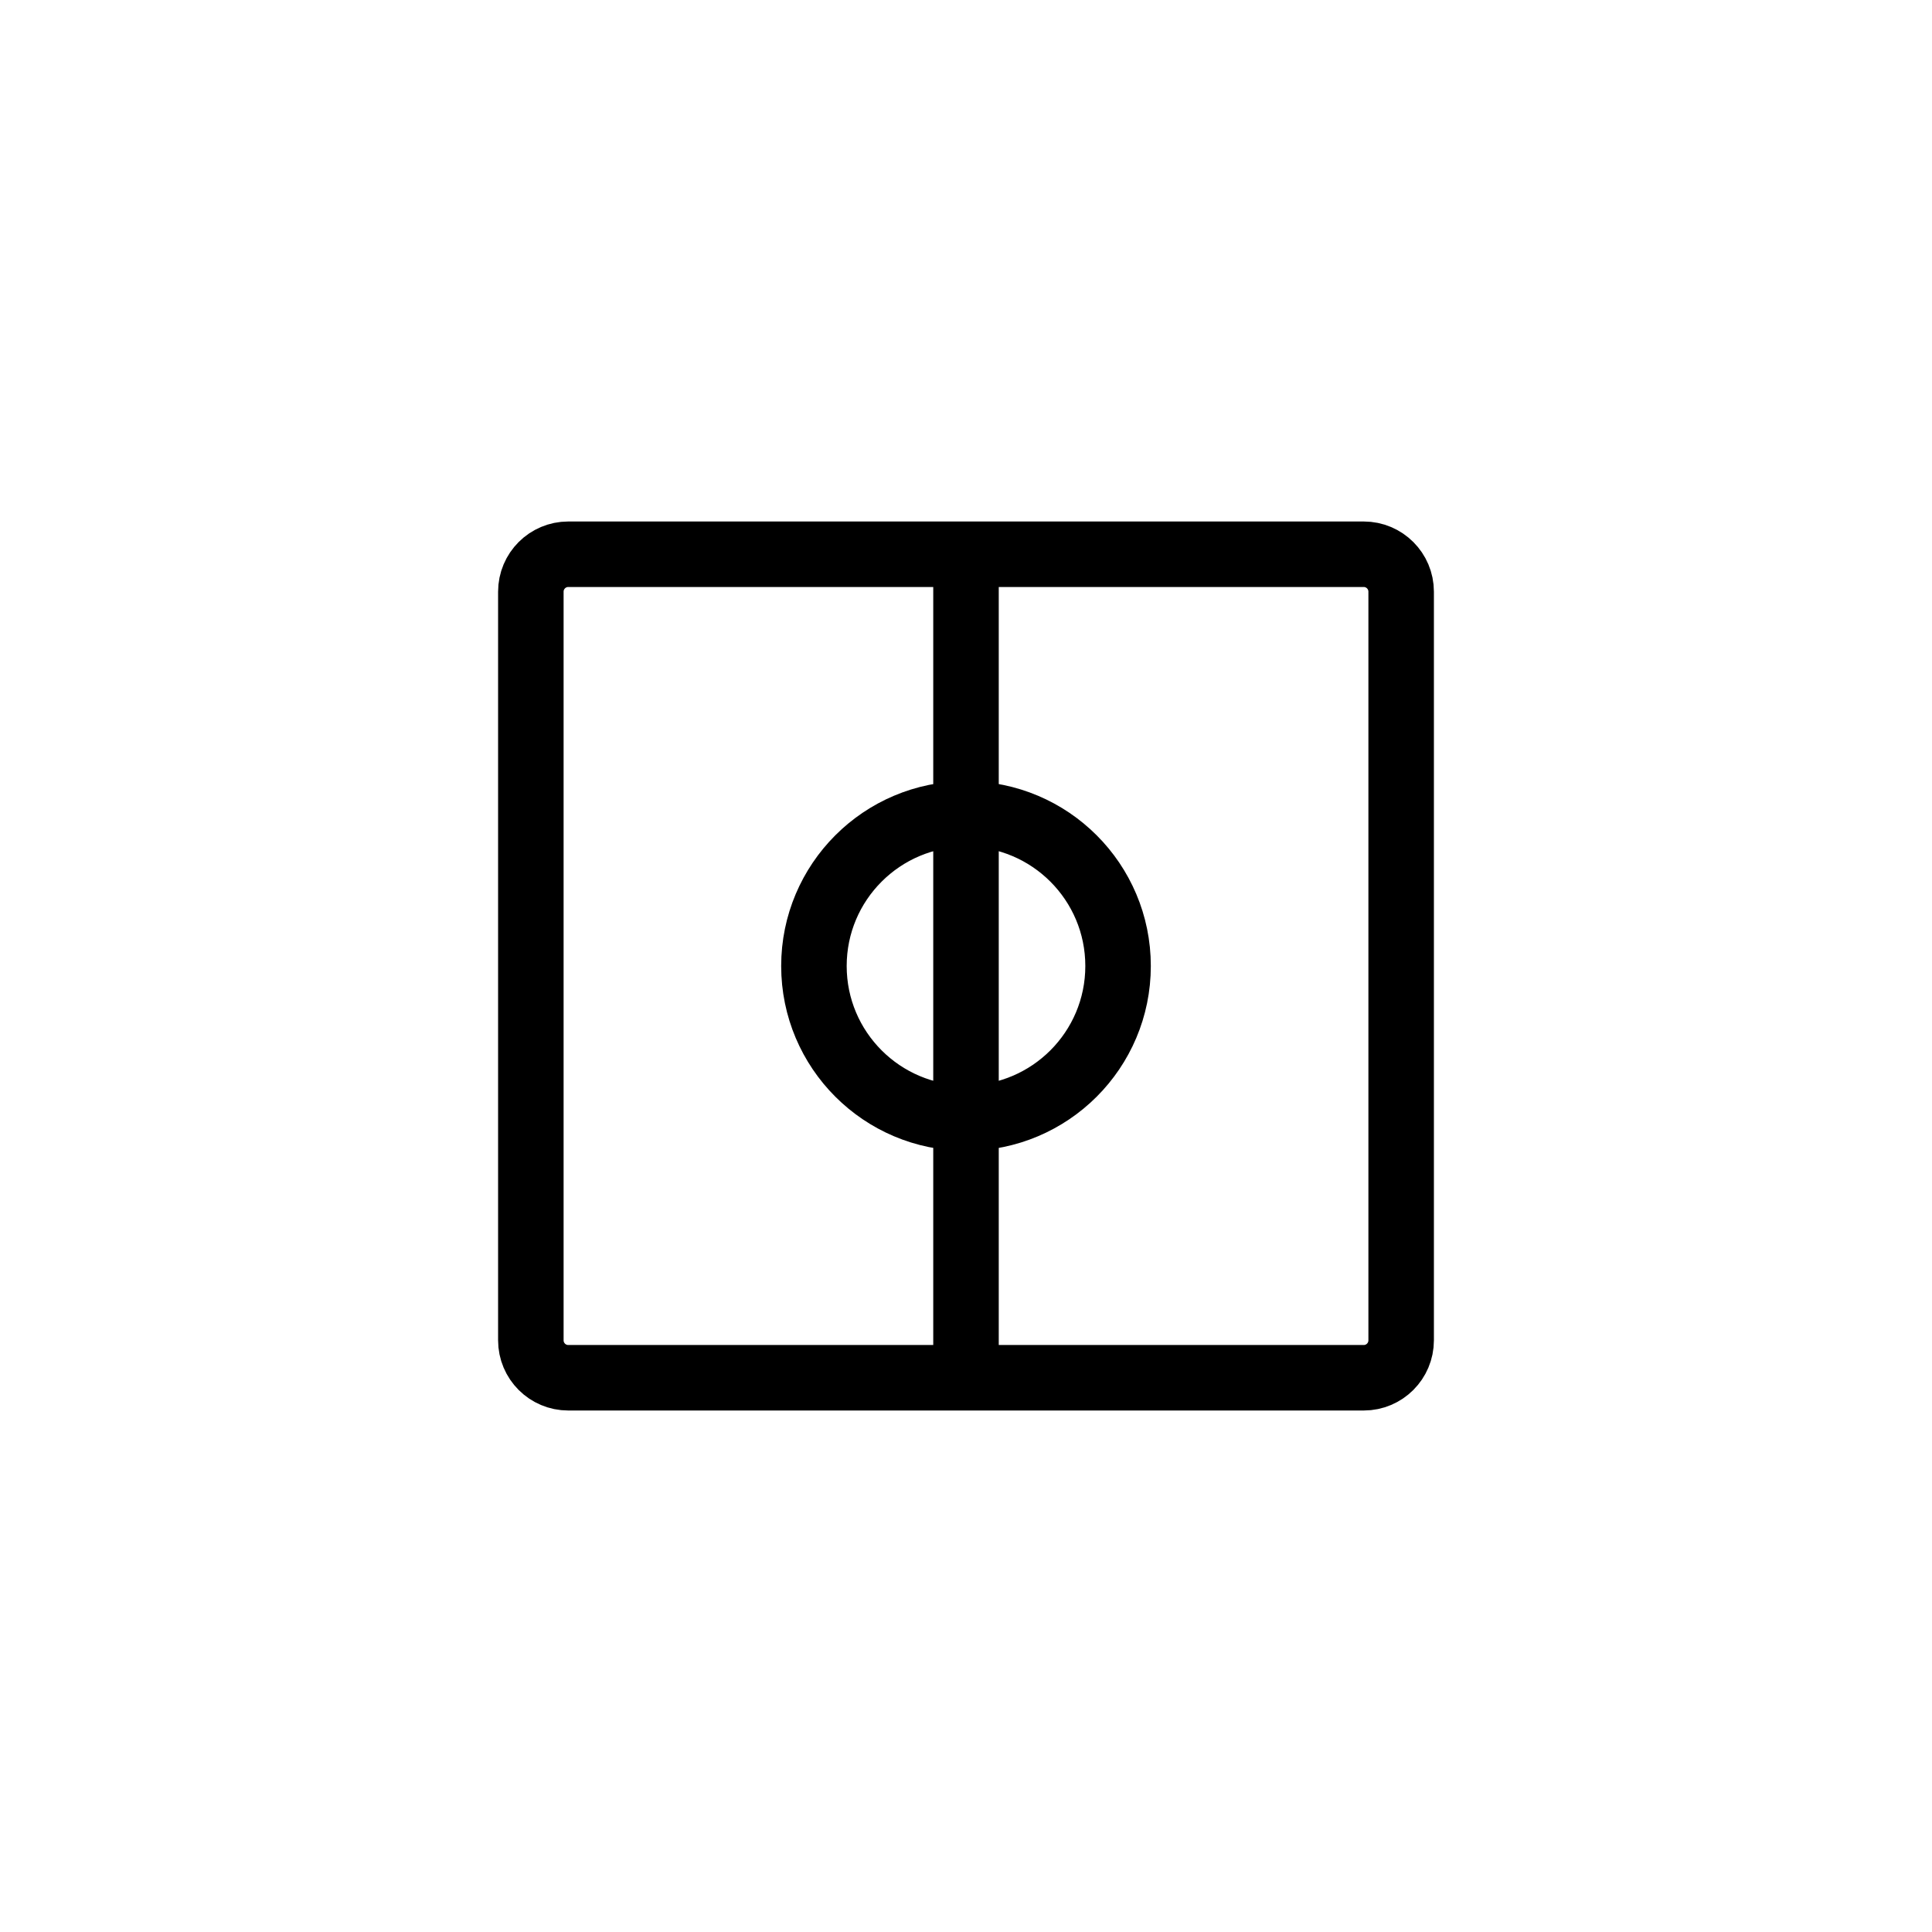
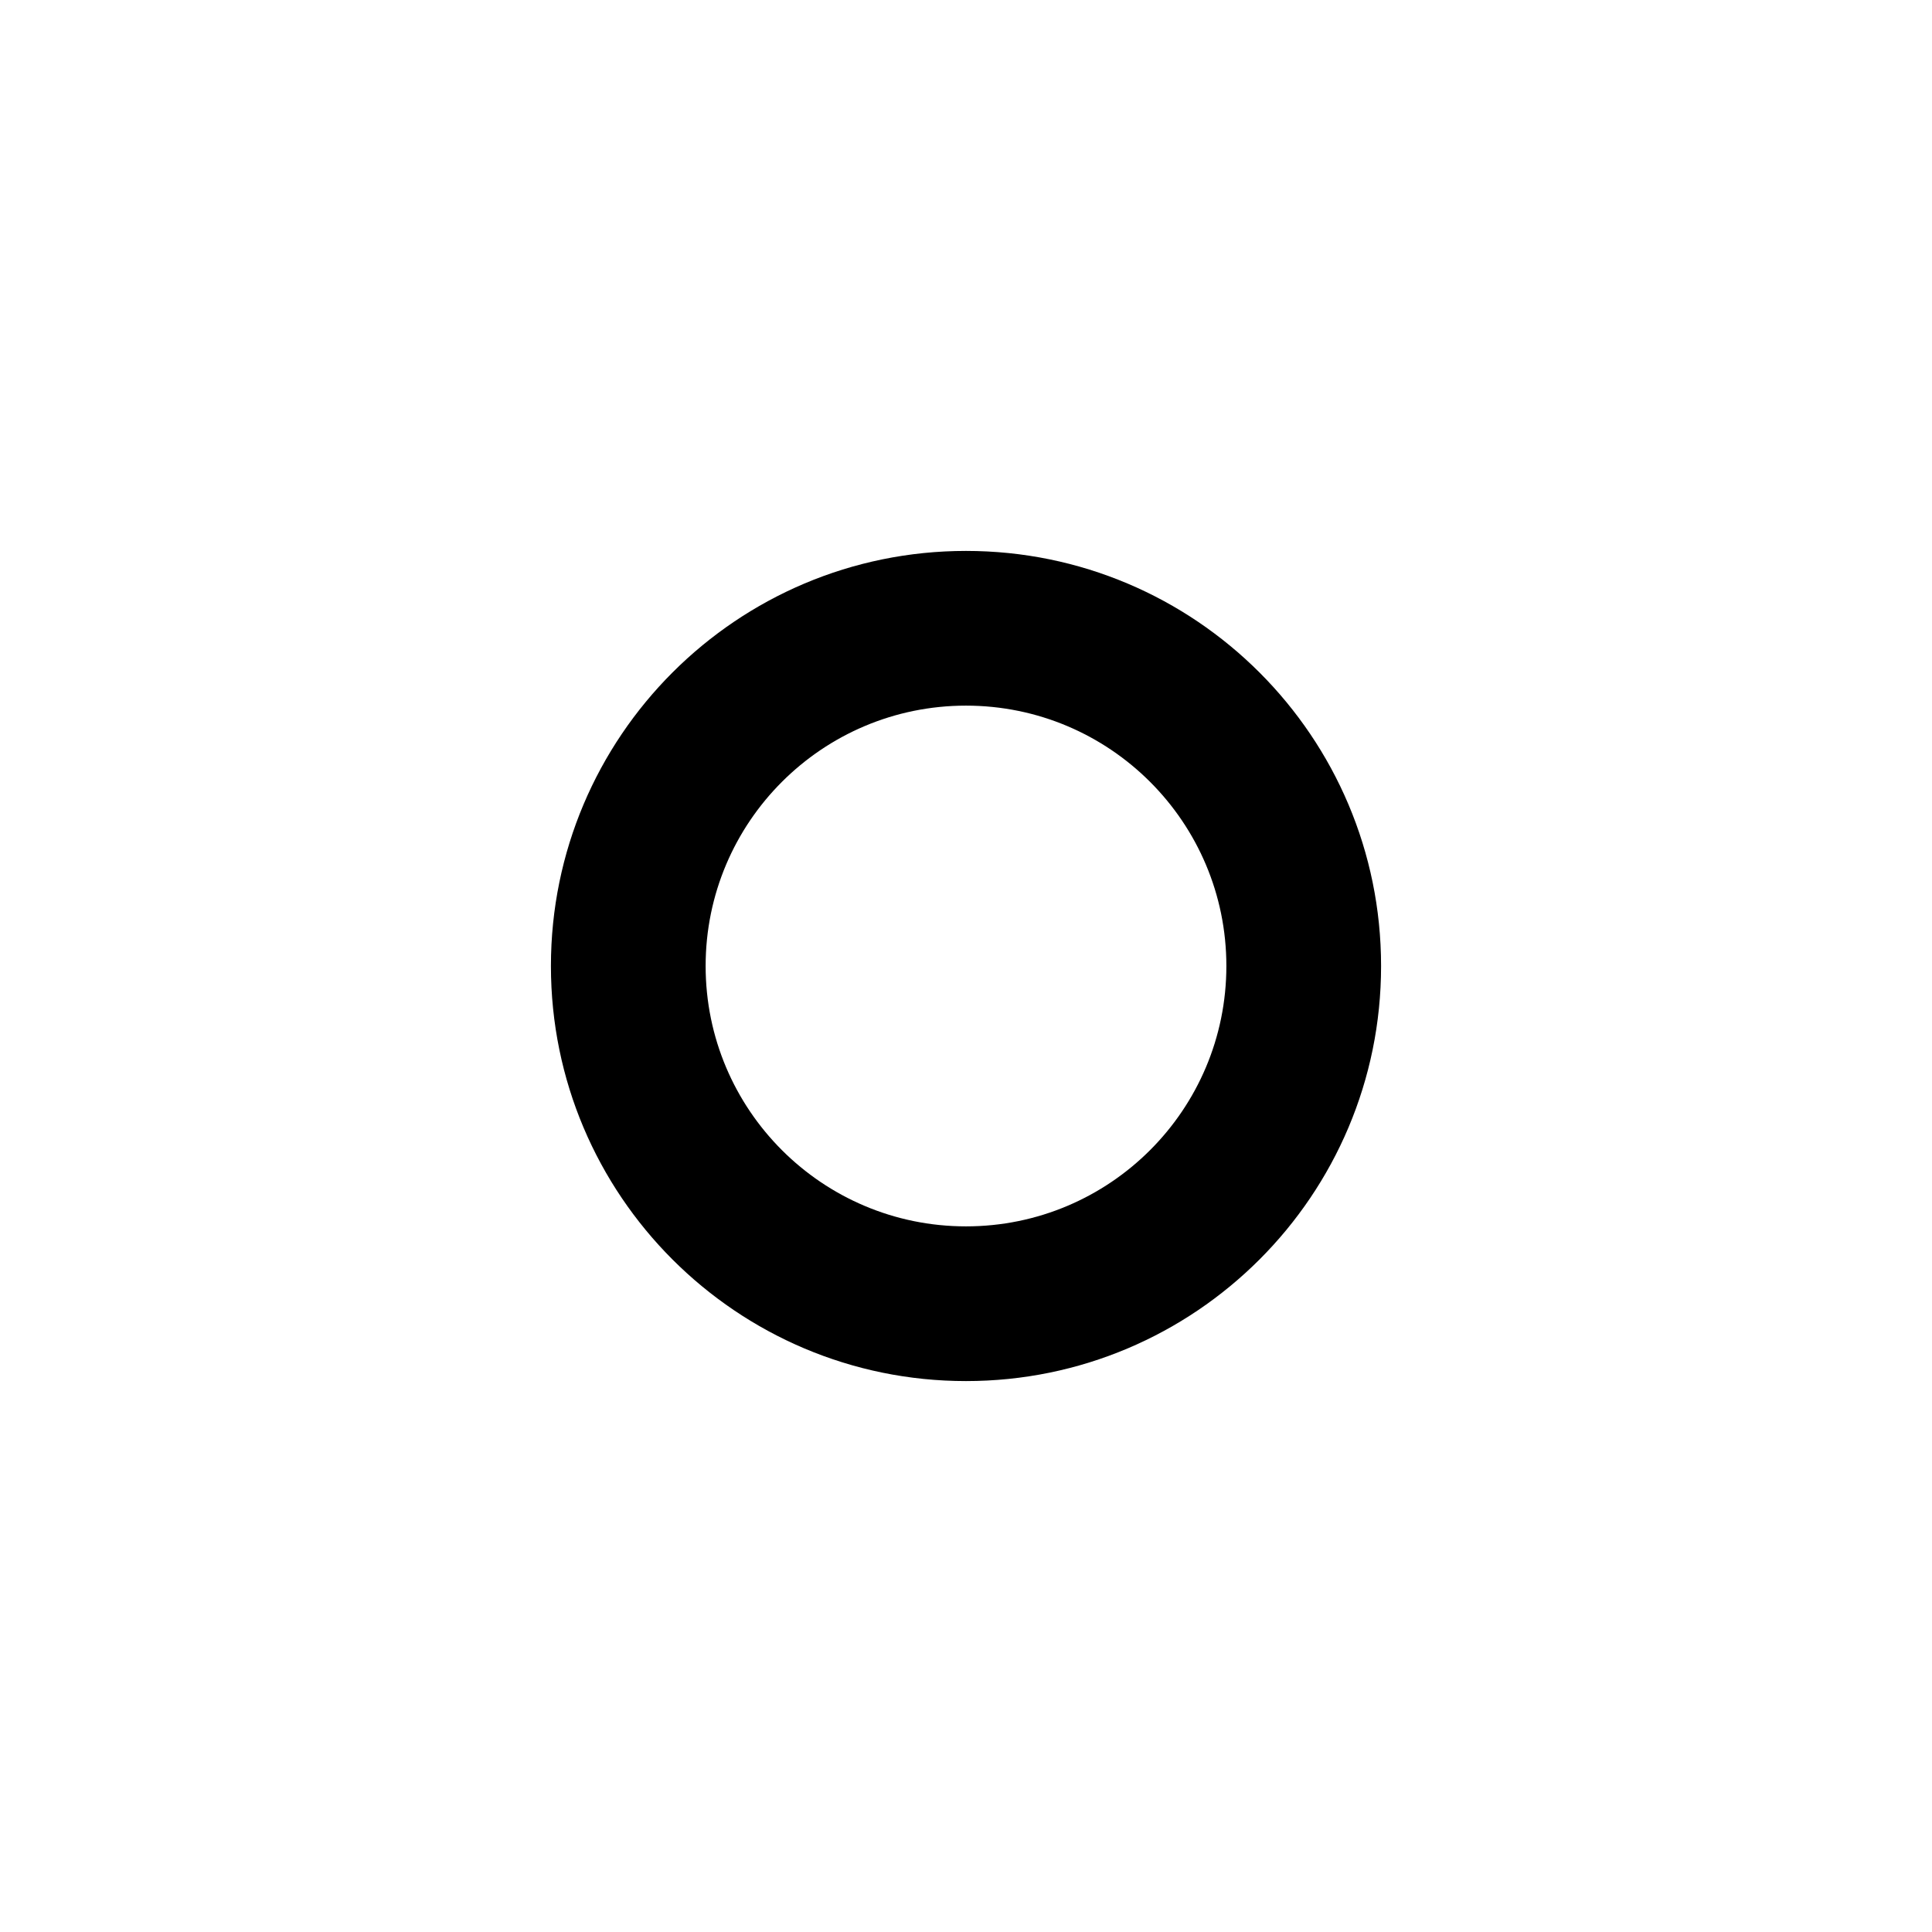
<svg xmlns="http://www.w3.org/2000/svg" viewBox="0 0 1024 1024" width="1024" height="1024">
-   <g transform="translate(512 512) scale(0.62) translate(-512 -512)">
-     <rect x="140" y="160" width="744" height="704" rx="32" ry="32" fill="none" stroke="#000000" stroke-width="56" />
-     <line x1="512" y1="160" x2="512" y2="864" stroke="#000000" stroke-width="56" />
-     <circle cx="512" cy="512" r="130" fill="none" stroke="#000000" stroke-width="56" />
-     <circle cx="512" cy="512" r="20" fill="#000000" />
-   </g>
+   <path fill-rule="evenodd" d="M 512 292        a 220 220 0 1 0 0.001 0 z        M 512 374        a 138 138 0 1 1 -0.001 0 z" fill="#000000" />
</svg>
